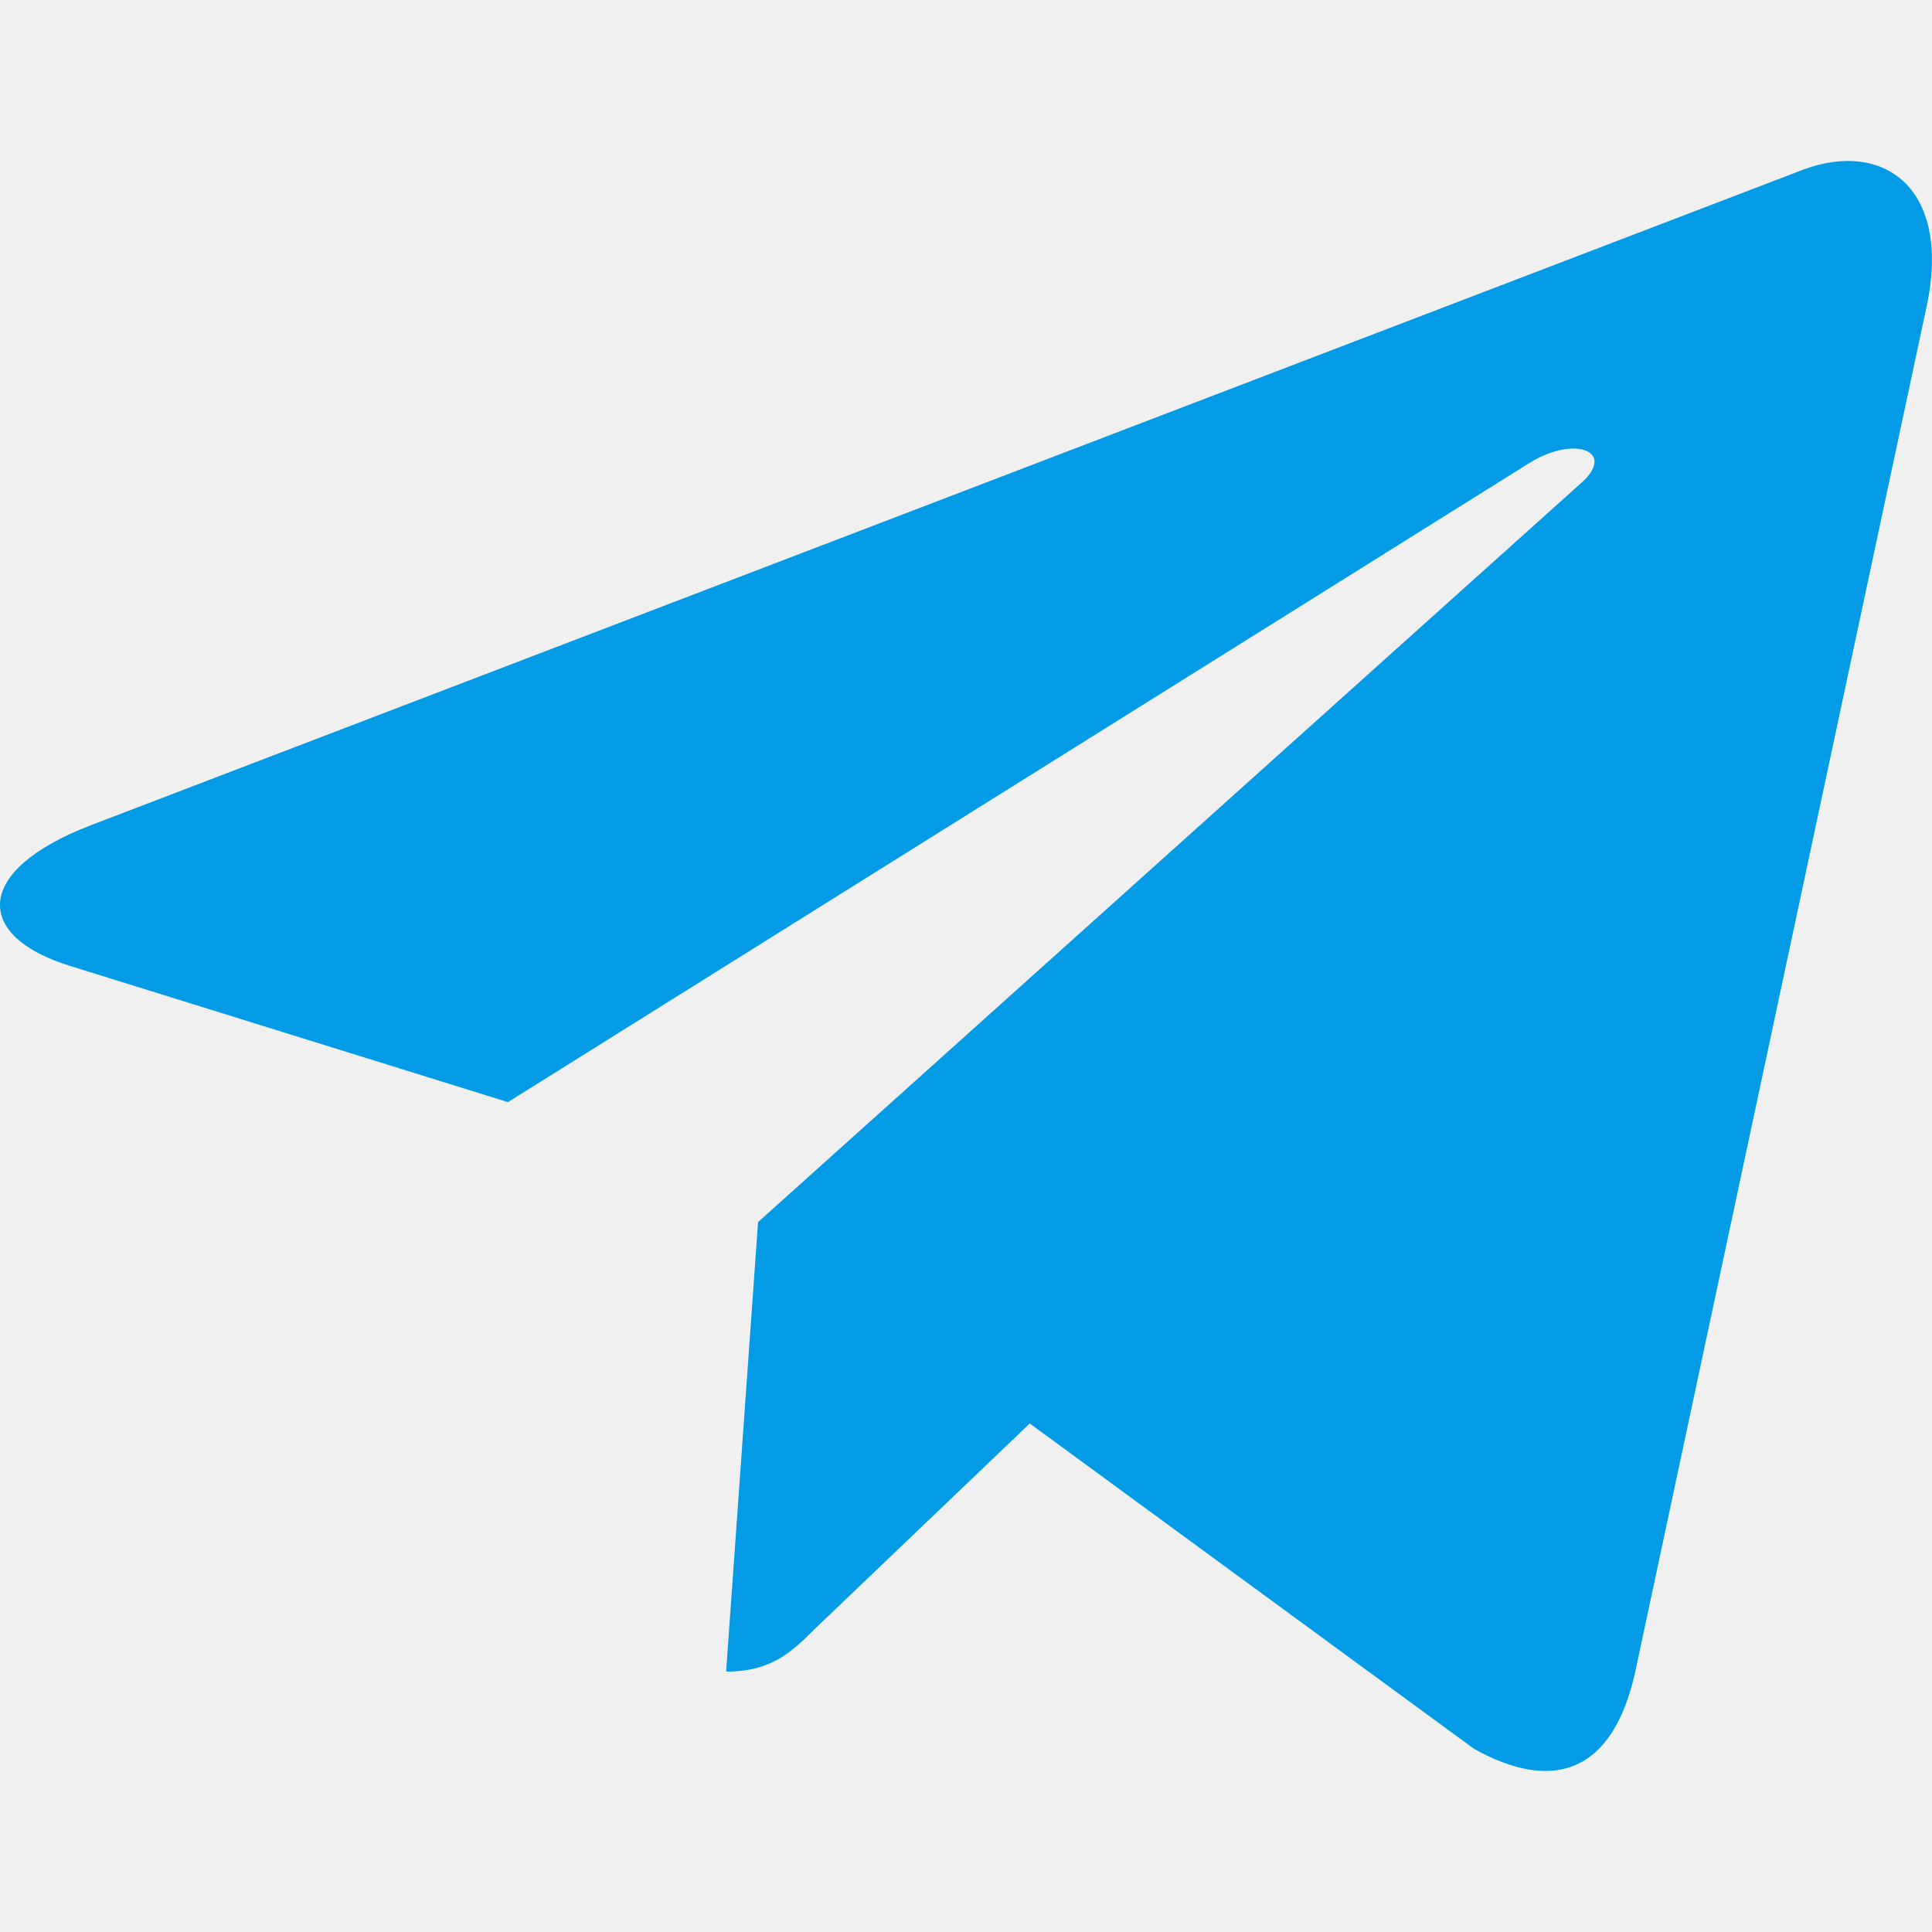
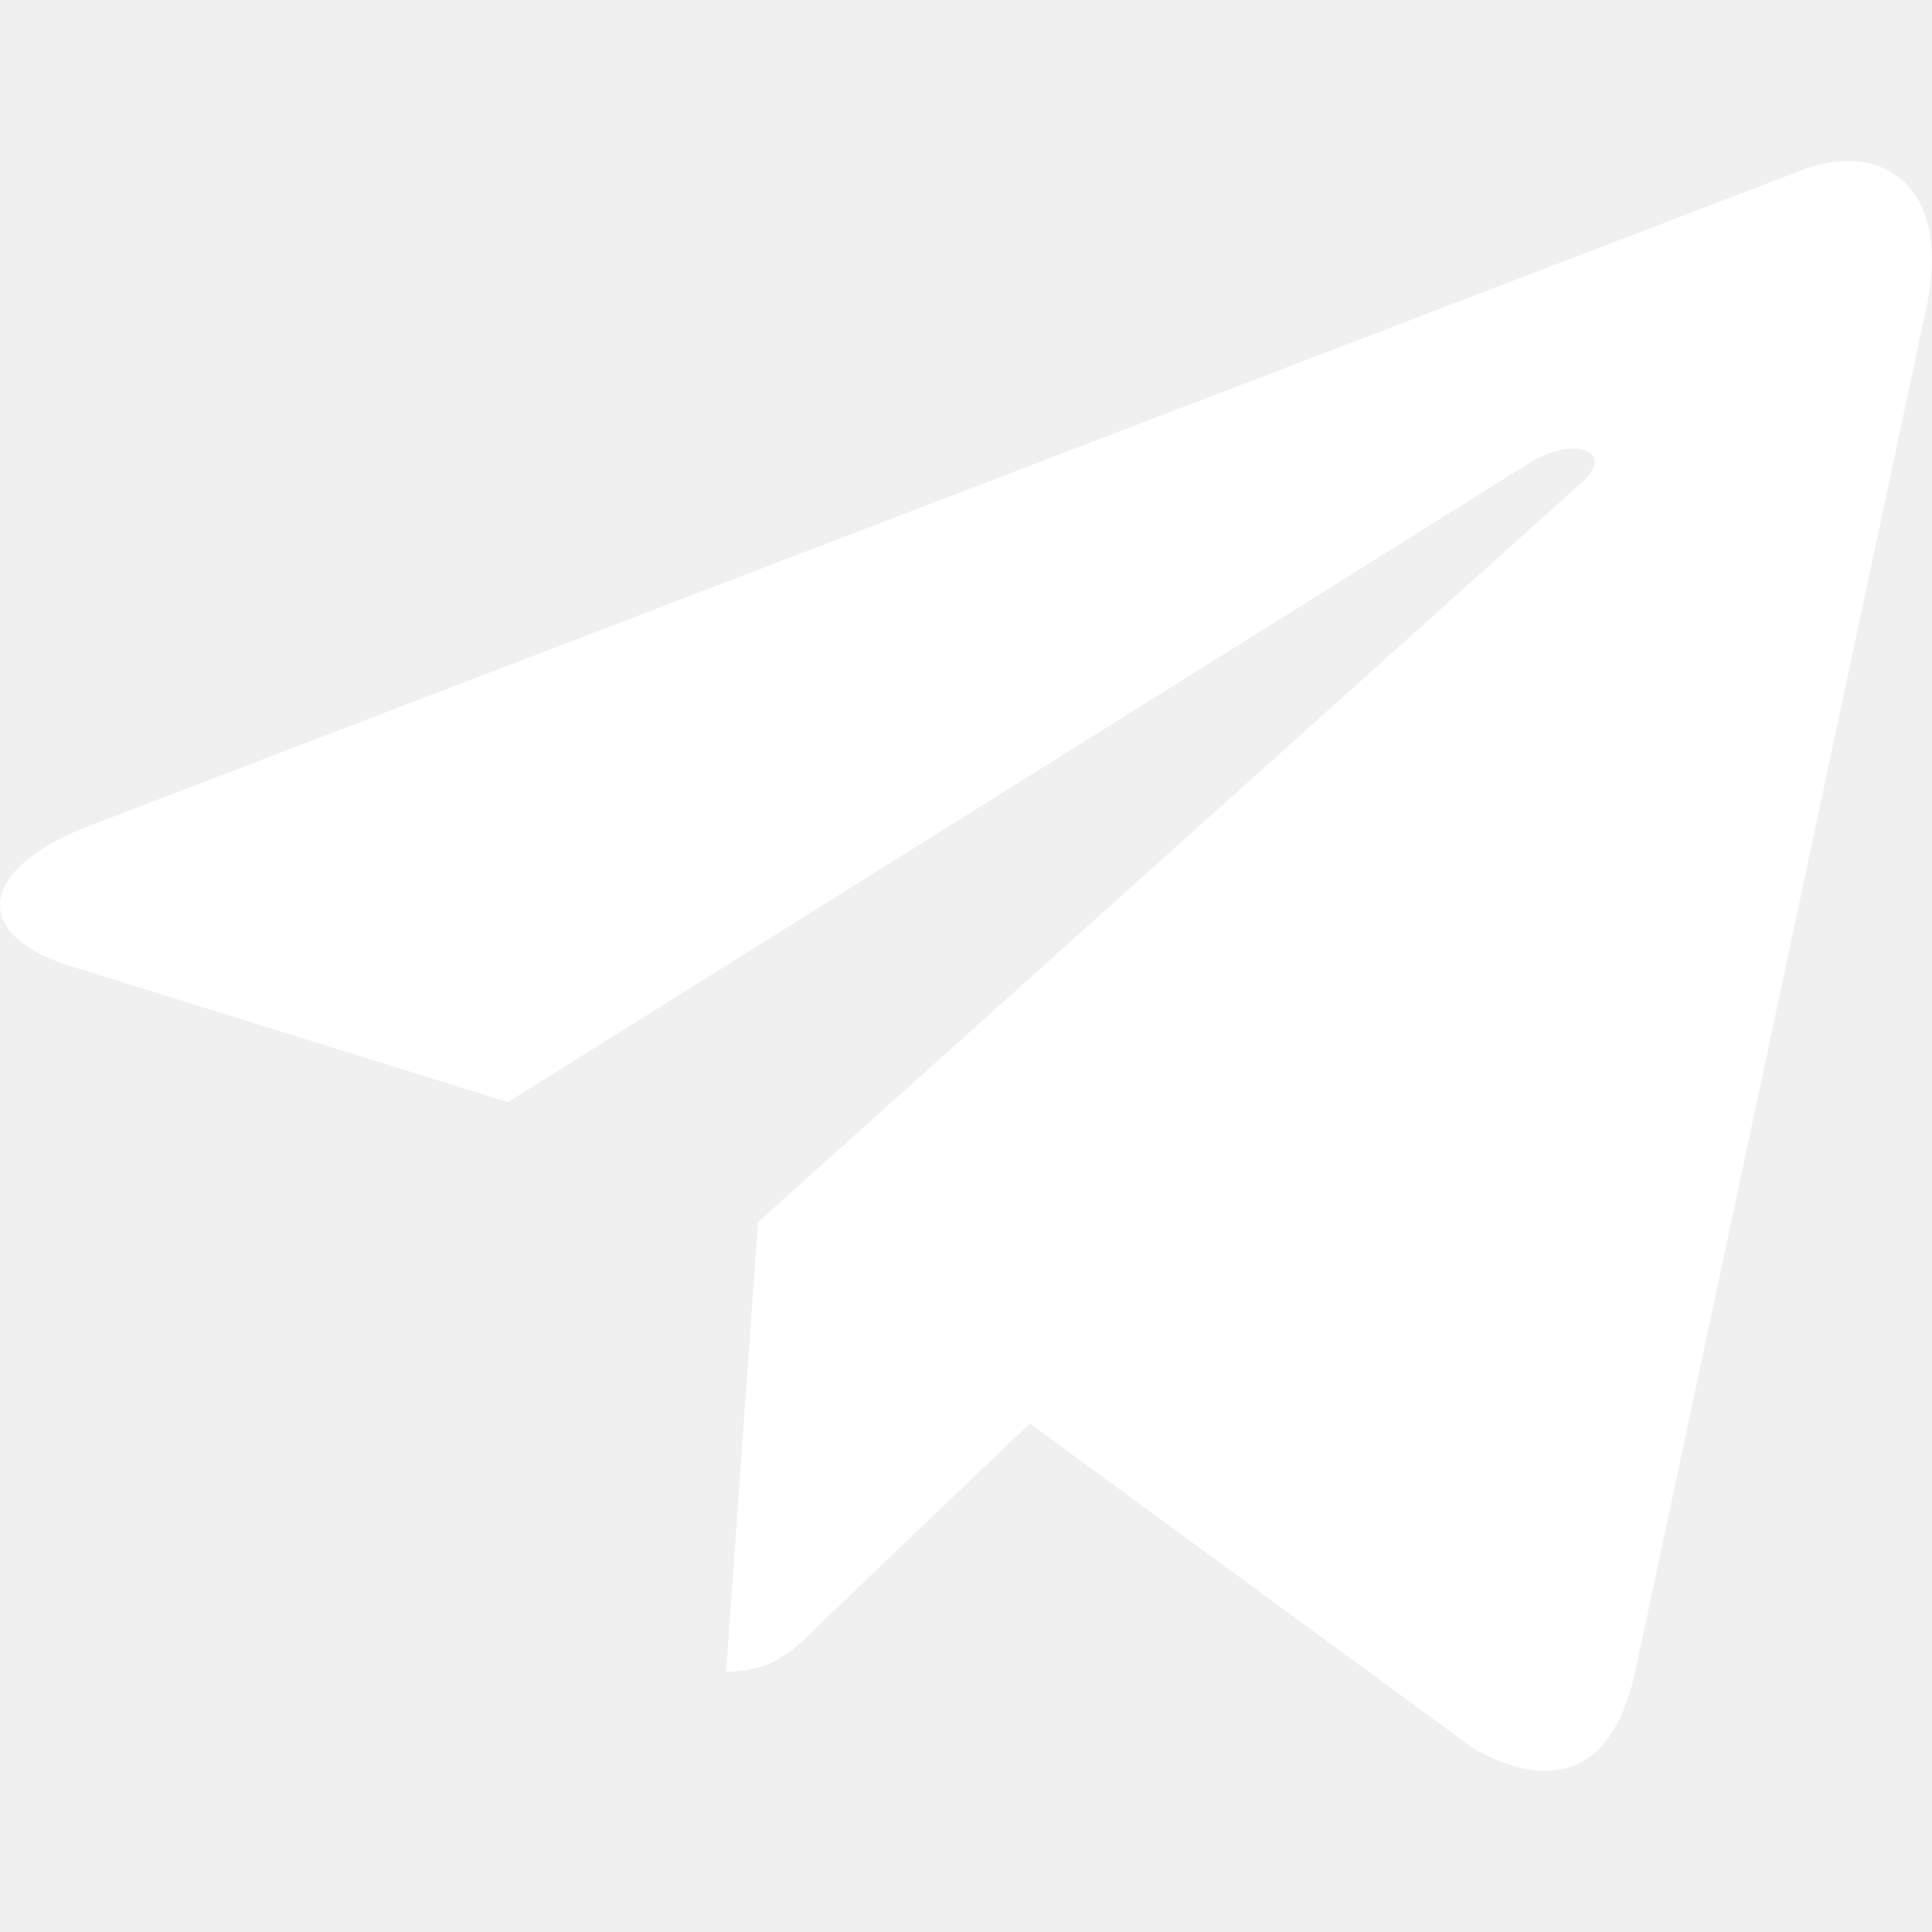
<svg xmlns="http://www.w3.org/2000/svg" enable-background="new 0 0 24 24" height="512" viewBox="0 0 24 24" width="512">
-   <path d="m9.417 15.181-.397 5.584c.568 0 .814-.244 1.109-.537l2.663-2.545 5.518 4.041c1.012.564 1.725.267 1.998-.931l3.622-16.972.001-.001c.321-1.496-.541-2.081-1.527-1.714l-21.29 8.151c-1.453.564-1.431 1.374-.247 1.741l5.443 1.693 12.643-7.911c.595-.394 1.136-.176.691.218z" fill="#039be5" />
+   <path d="m9.417 15.181-.397 5.584c.568 0 .814-.244 1.109-.537l2.663-2.545 5.518 4.041c1.012.564 1.725.267 1.998-.931l3.622-16.972.001-.001c.321-1.496-.541-2.081-1.527-1.714l-21.29 8.151c-1.453.564-1.431 1.374-.247 1.741l5.443 1.693 12.643-7.911c.595-.394 1.136-.176.691.218z" fill="#fff" />
</svg>
